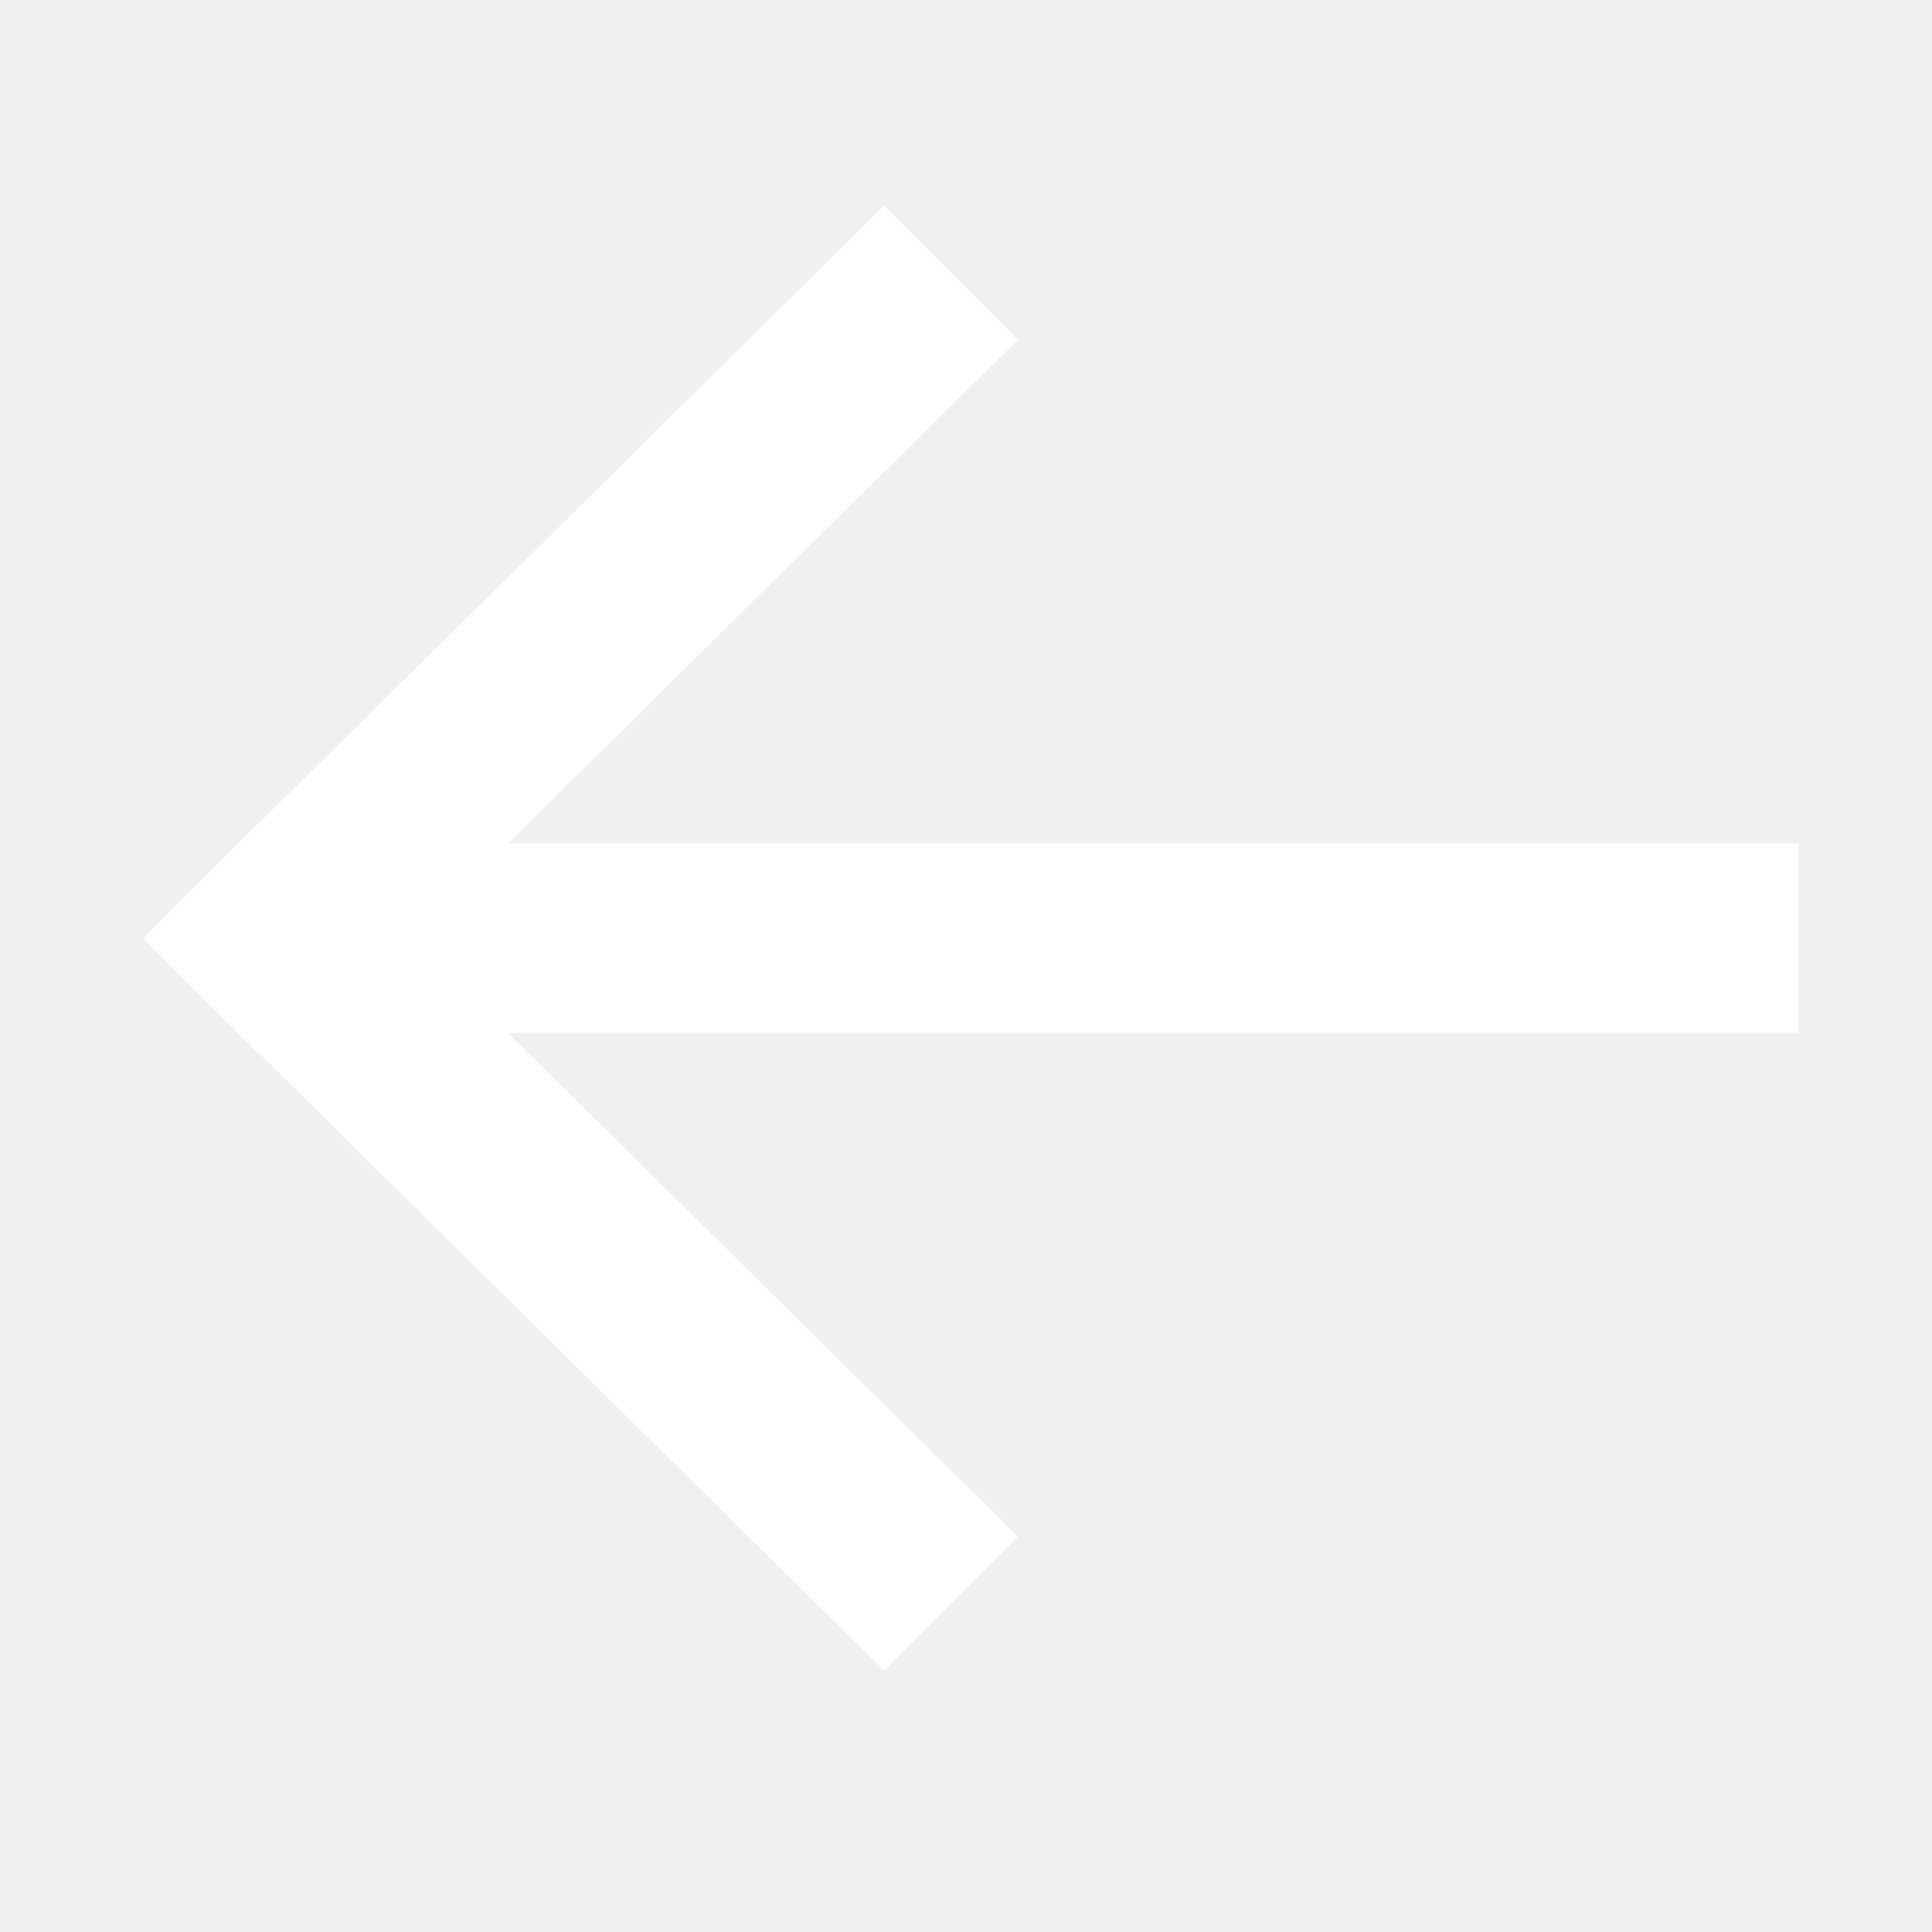
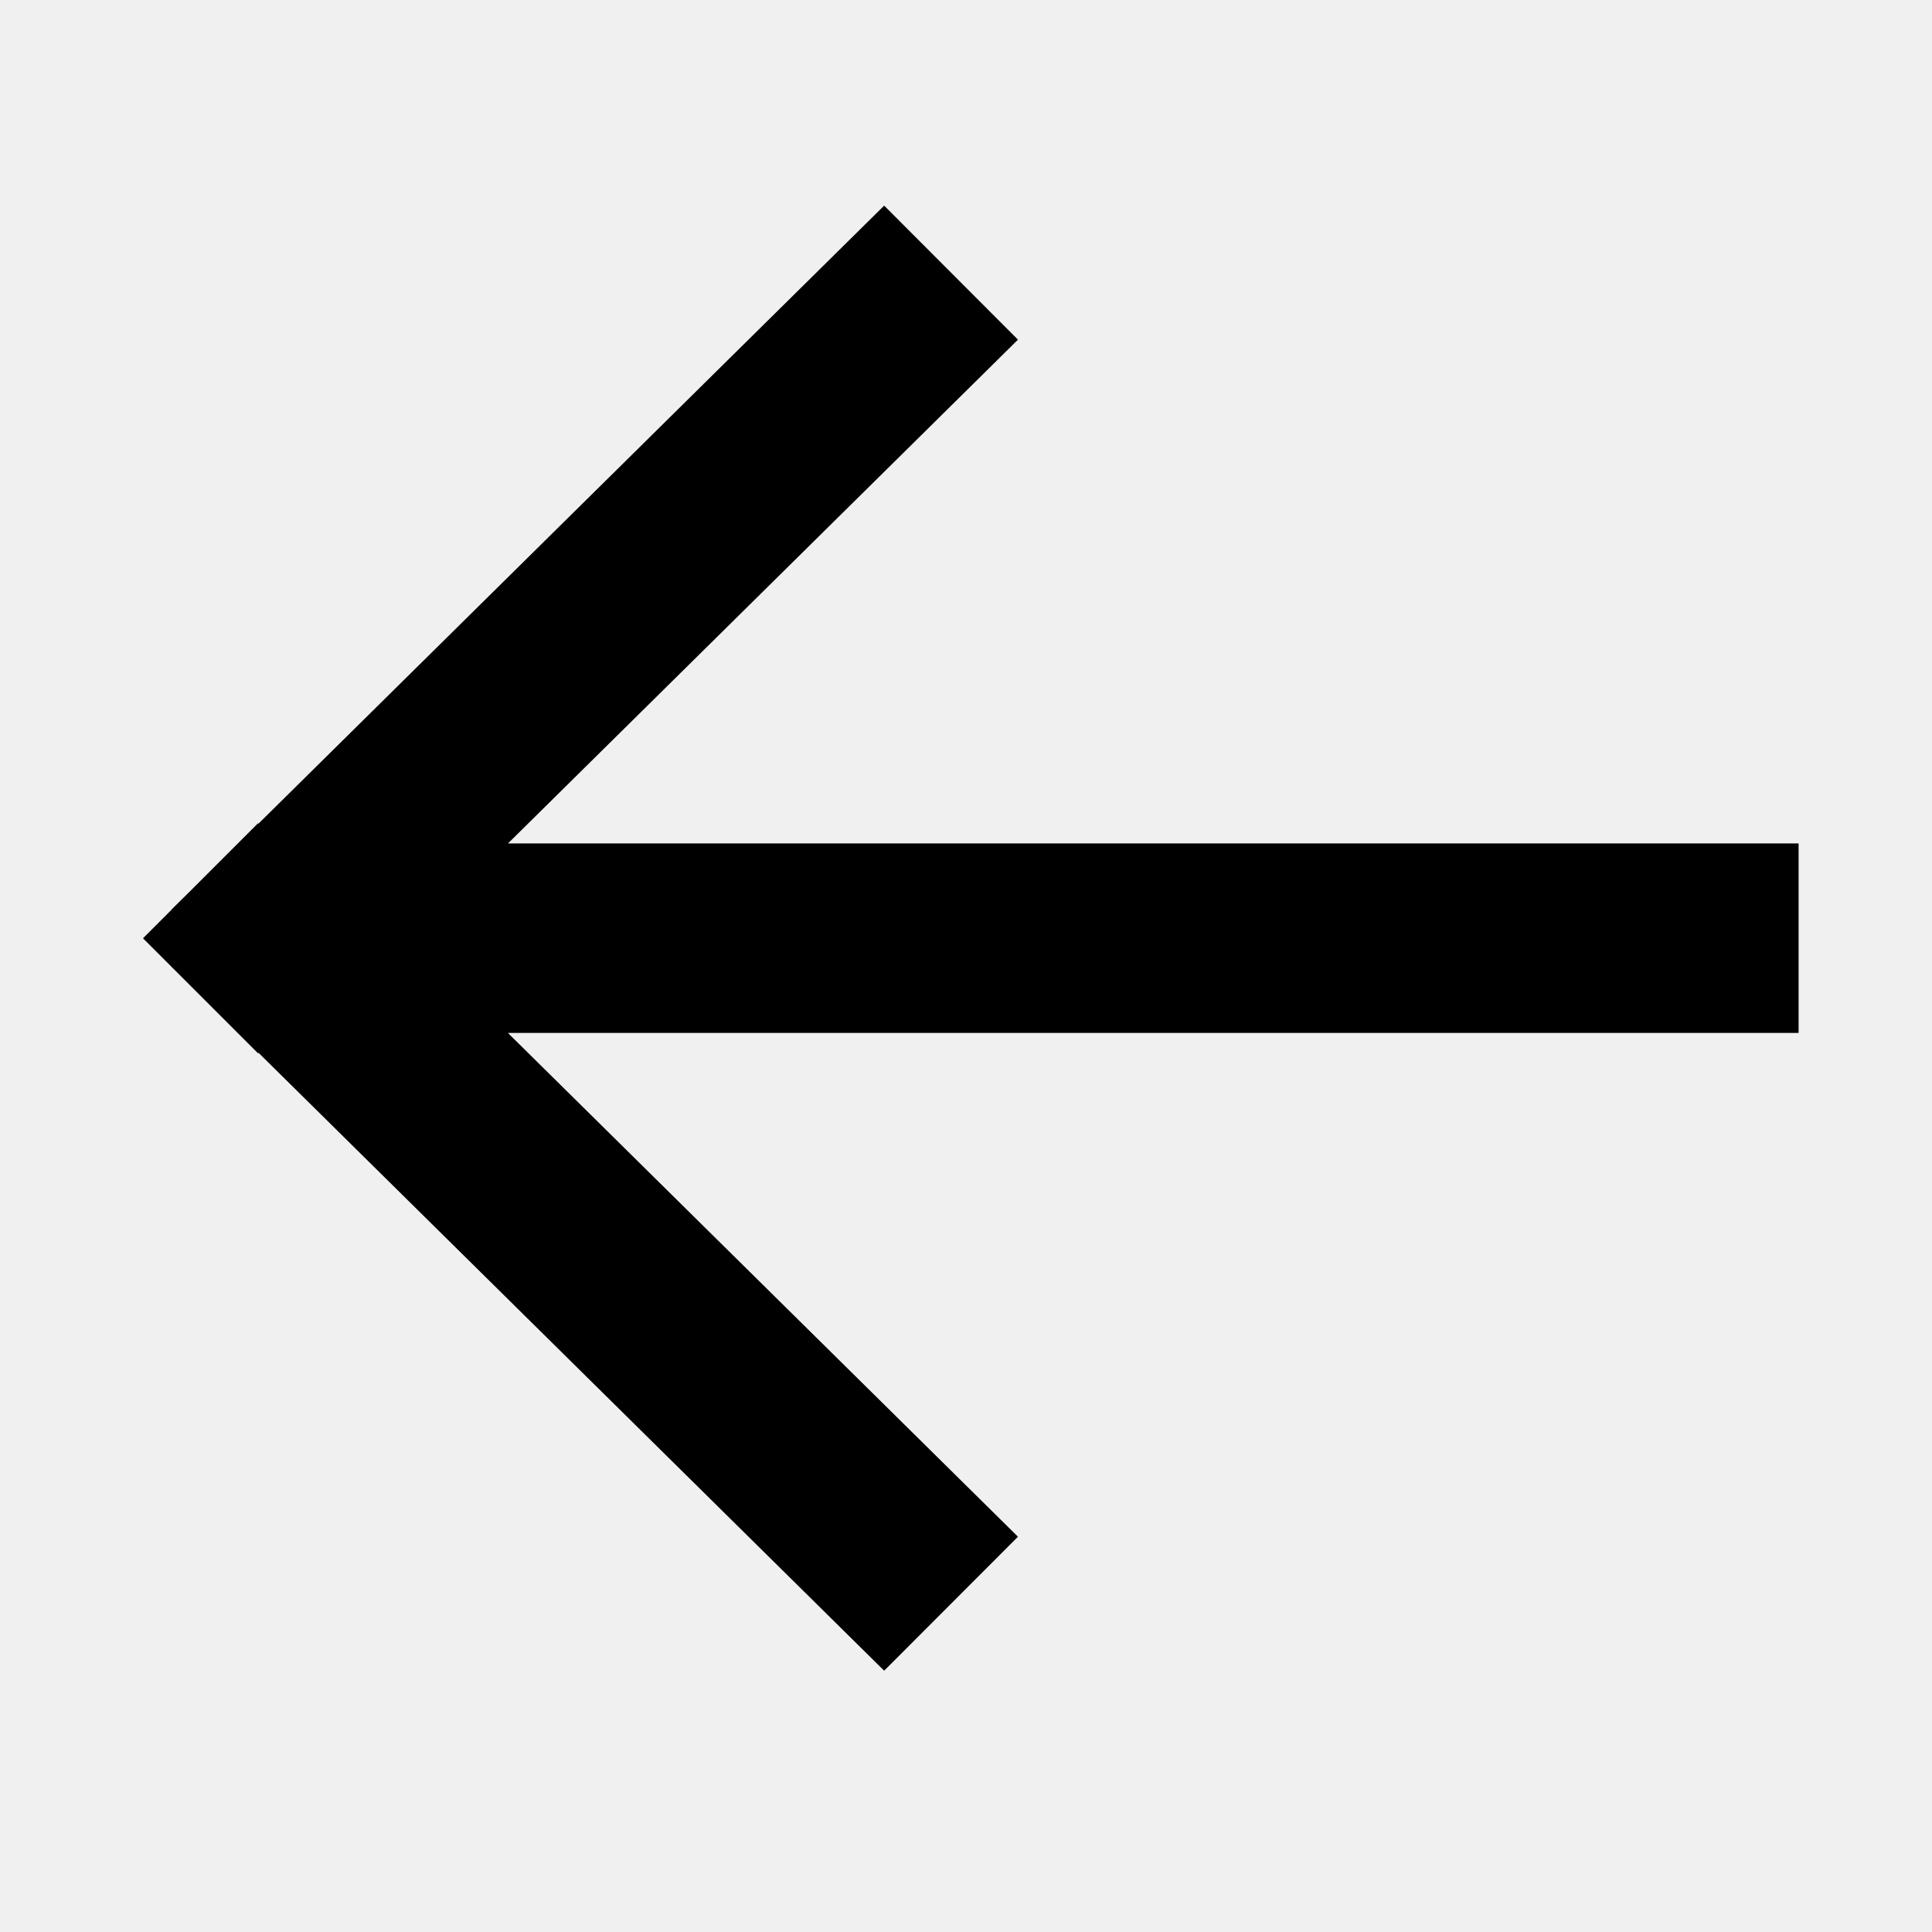
<svg xmlns="http://www.w3.org/2000/svg" t="1528765826047" class="icon" style="" viewBox="0 0 1024 1024" version="1.1" p-id="2831" width="200" height="200">
  <defs>
    <style type="text/css" />
  </defs>
-   <path d="M953.294 447.05 269.228 447.05 539.547 180.03 468.625 108.982 136.961 436.58 136.74 436.359 100.823 472.275 90.908 482.069 90.968 482.13 75.793 497.305 90.926 512.439 90.908 512.457 93.928 515.439 136.74 558.252 137.007 557.986 468.625 885.504 539.547 814.497 269.199 547.478 953.294 547.478Z" p-id="2832" fill="#ffffff" />
+   <path d="M953.294 447.05 269.228 447.05 539.547 180.03 468.625 108.982 136.961 436.58 136.74 436.359 100.823 472.275 90.908 482.069 90.968 482.13 75.793 497.305 90.926 512.439 90.908 512.457 93.928 515.439 136.74 558.252 137.007 557.986 468.625 885.504 539.547 814.497 269.199 547.478 953.294 547.478Z" p-id="2832" fill="#000000" />
</svg>
